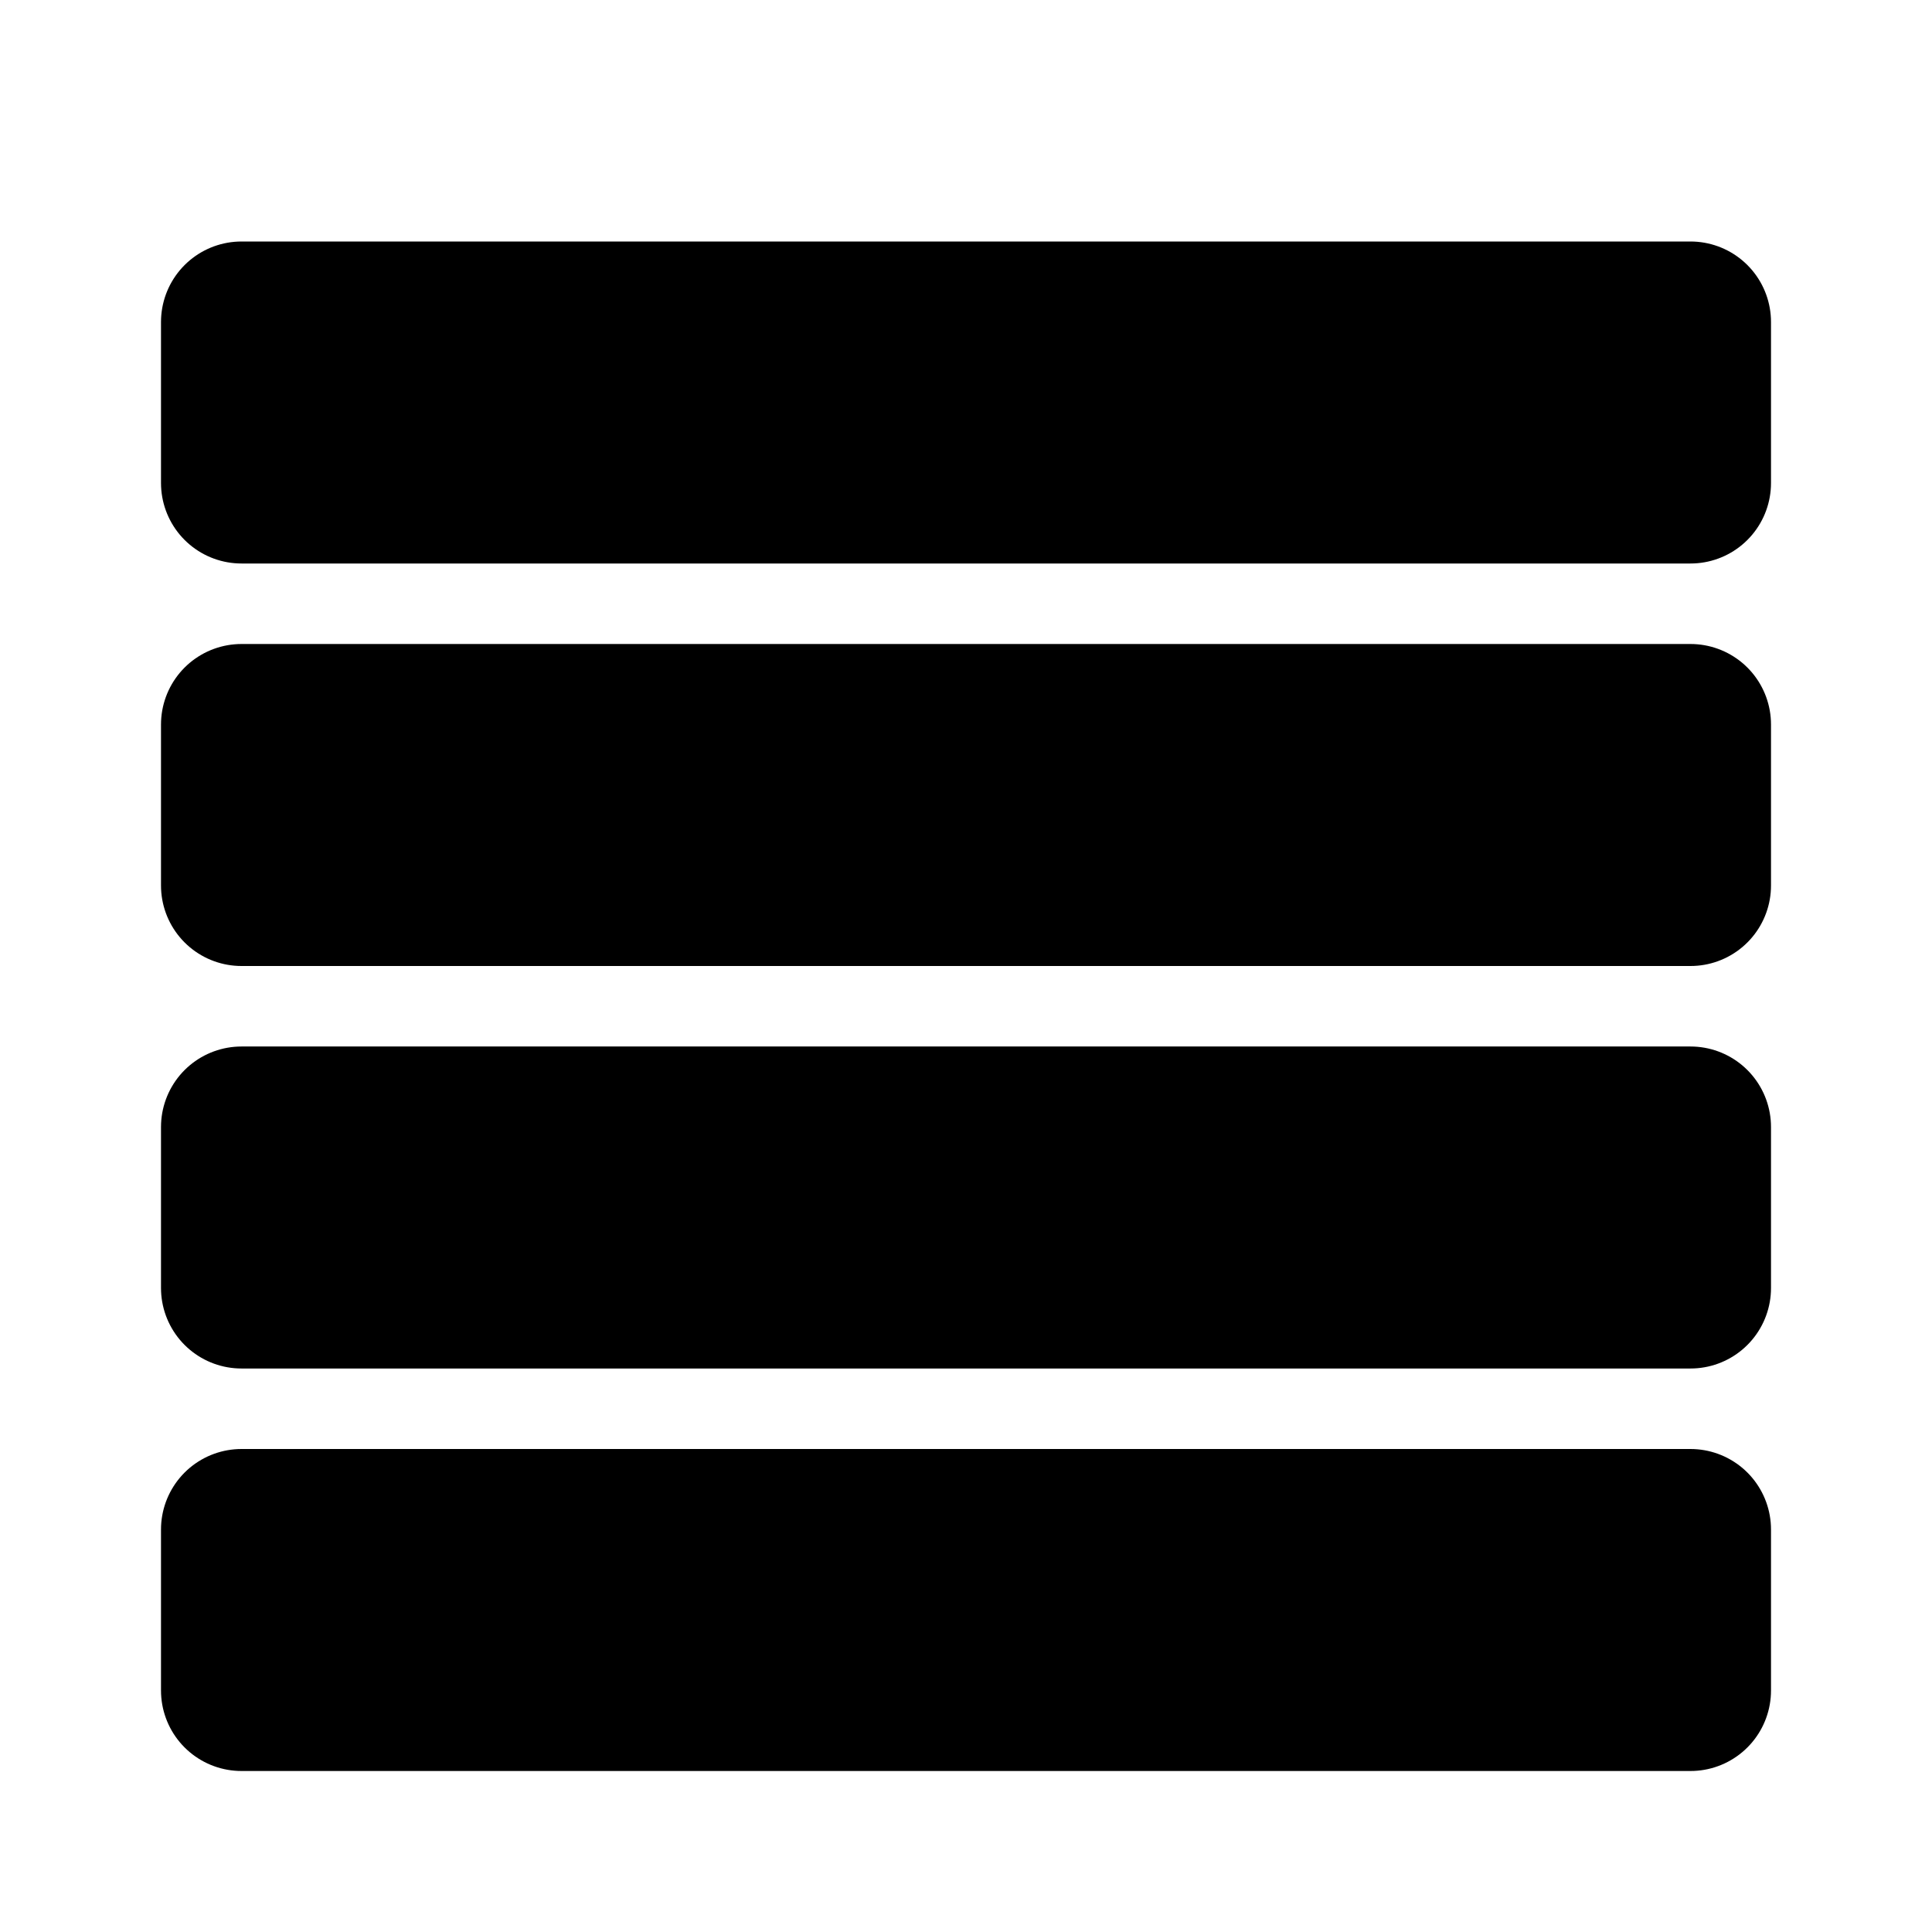
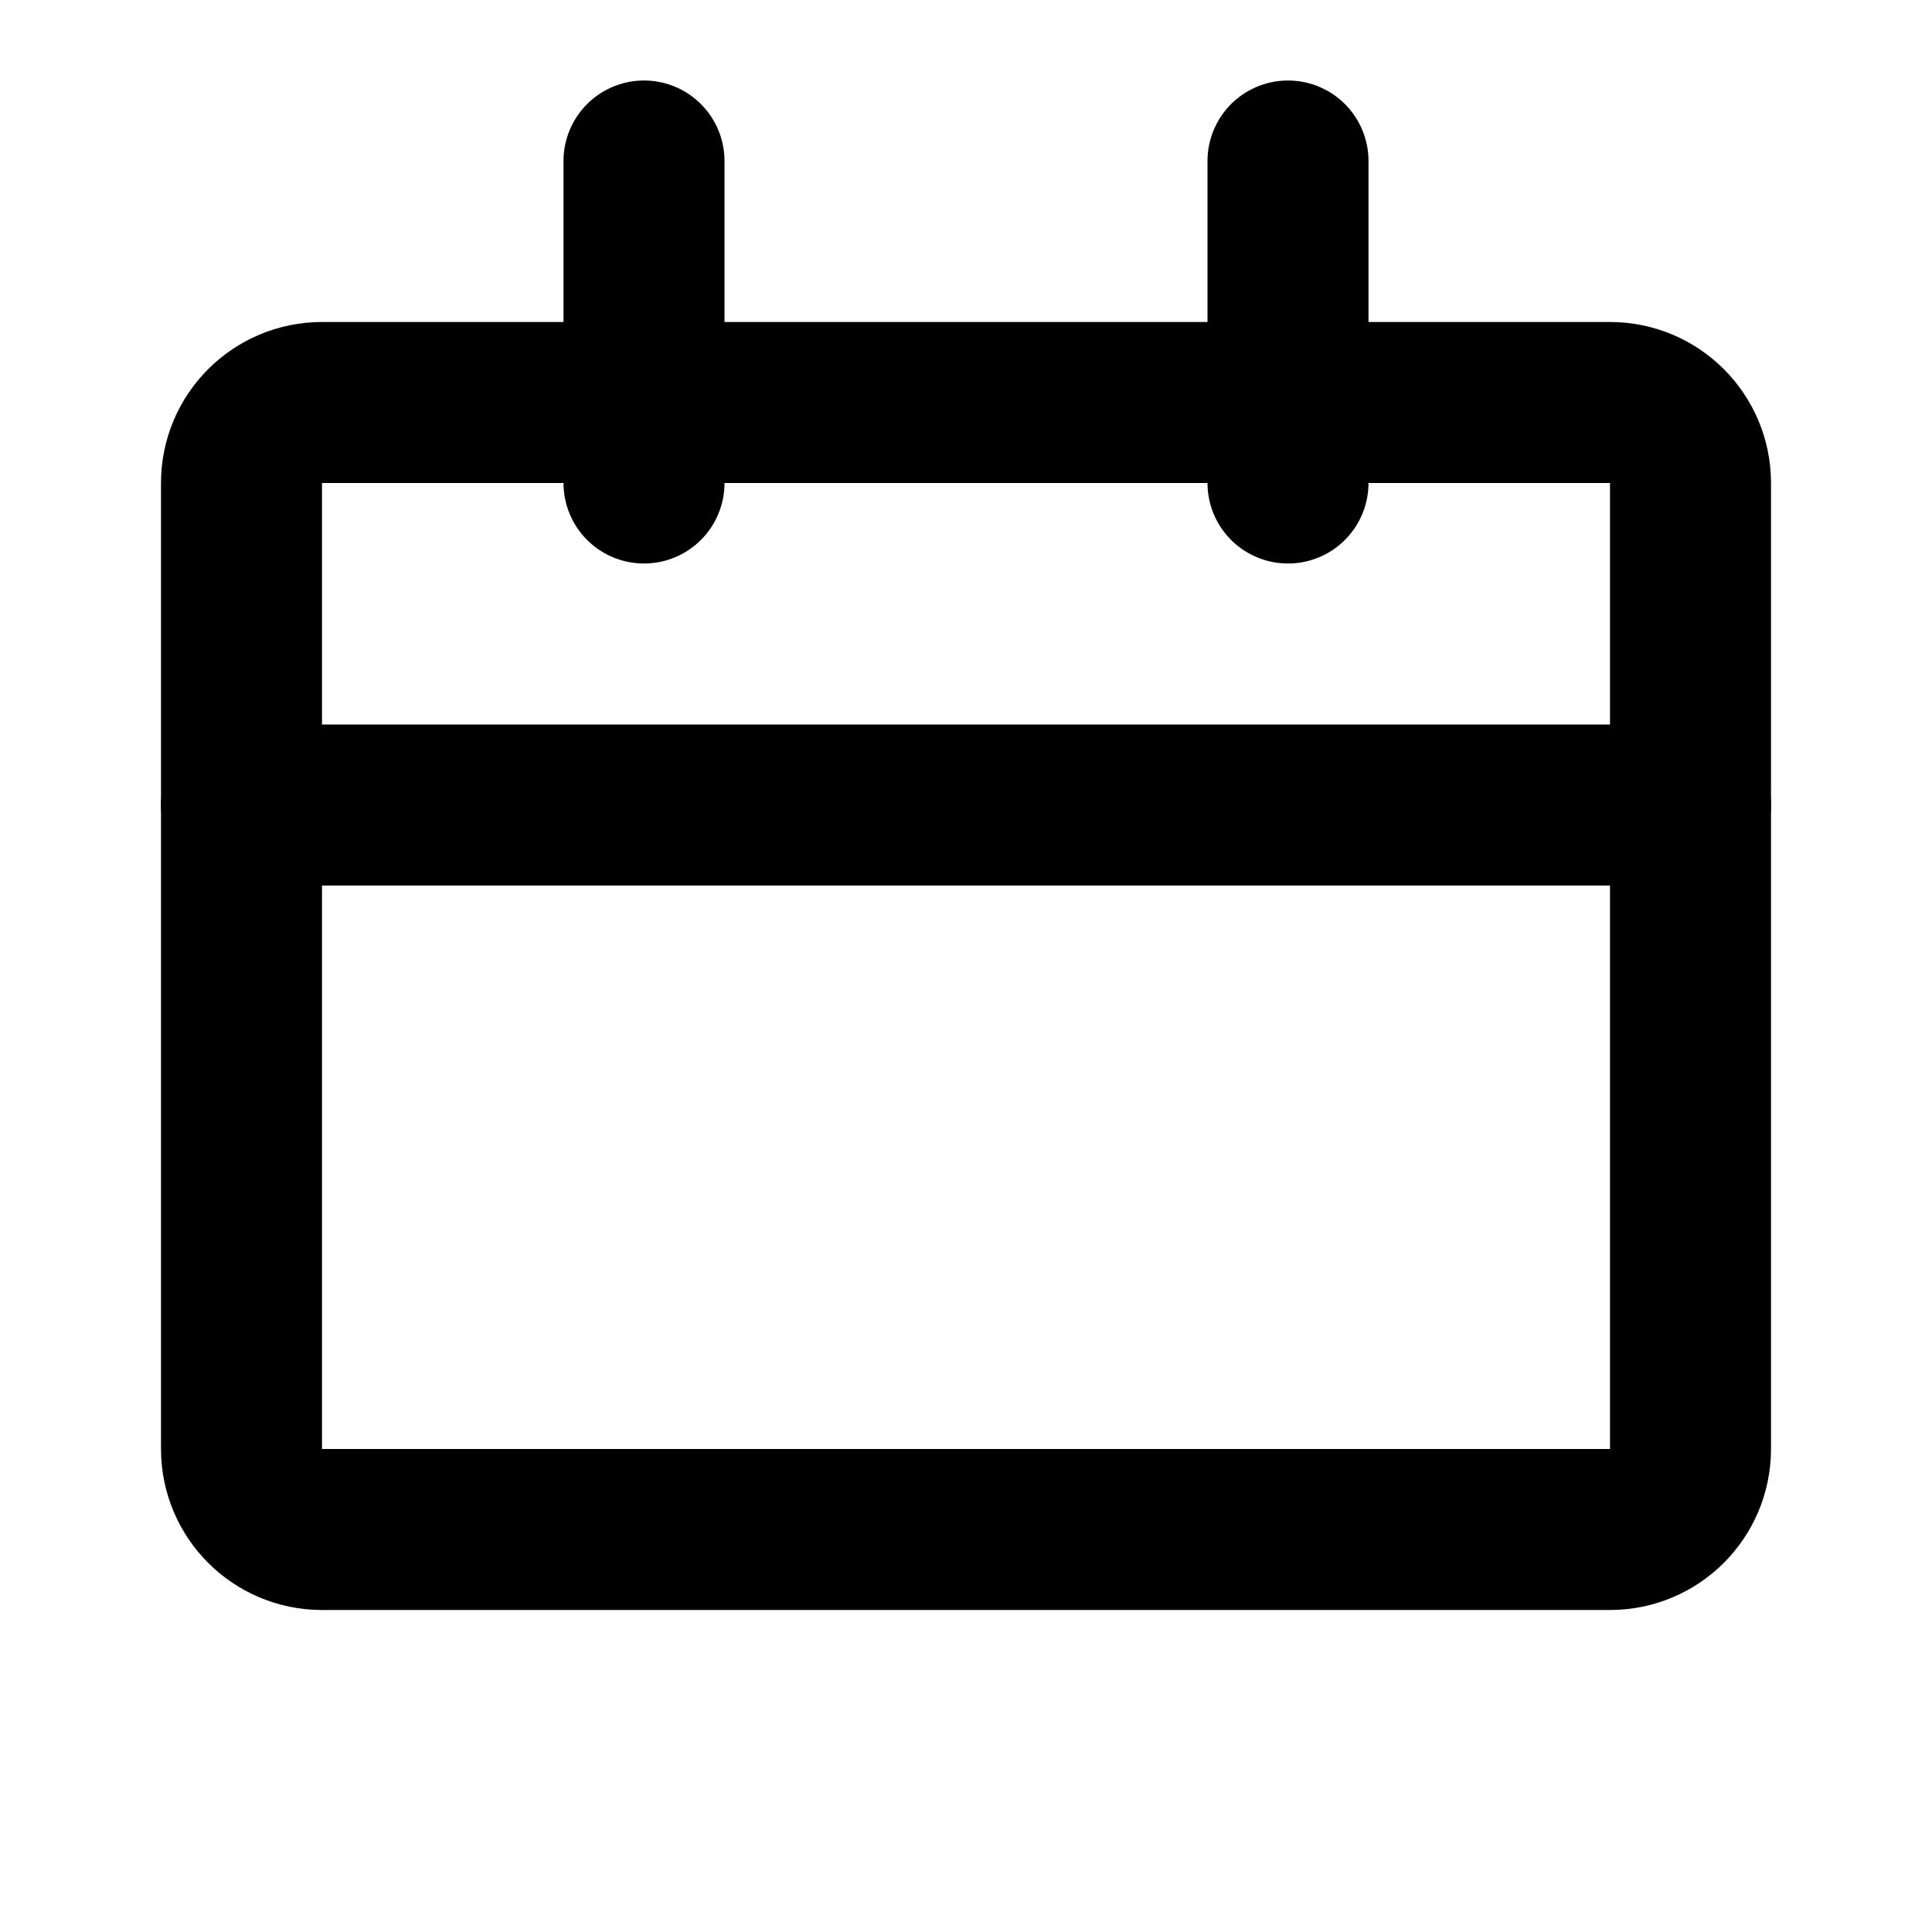
<svg xmlns="http://www.w3.org/2000/svg" viewBox="0 0 24 24" fill="none" stroke="currentColor" stroke-width="2" stroke-linecap="round" stroke-linejoin="round">
-   <path d="M3 4h18v2H3z" />
-   <path d="M3 9h18v2H3z" />
-   <path d="M3 14h18v2H3z" />
-   <path d="M3 19h18v2H3z" />
+   <path d="M4 5h16a1 1 0 0 1 1 1v12a1 1 0 0 1-1 1H4a1 1 0 0 1-1-1V6a1 1 0 0 1 1-1Z" />
+   <polyline points="16,2 16,6" />
+   <line x1="8" y1="2" x2="8" y2="6" />
+   <line x1="3" y1="10" x2="21" y2="10" />
</svg>
